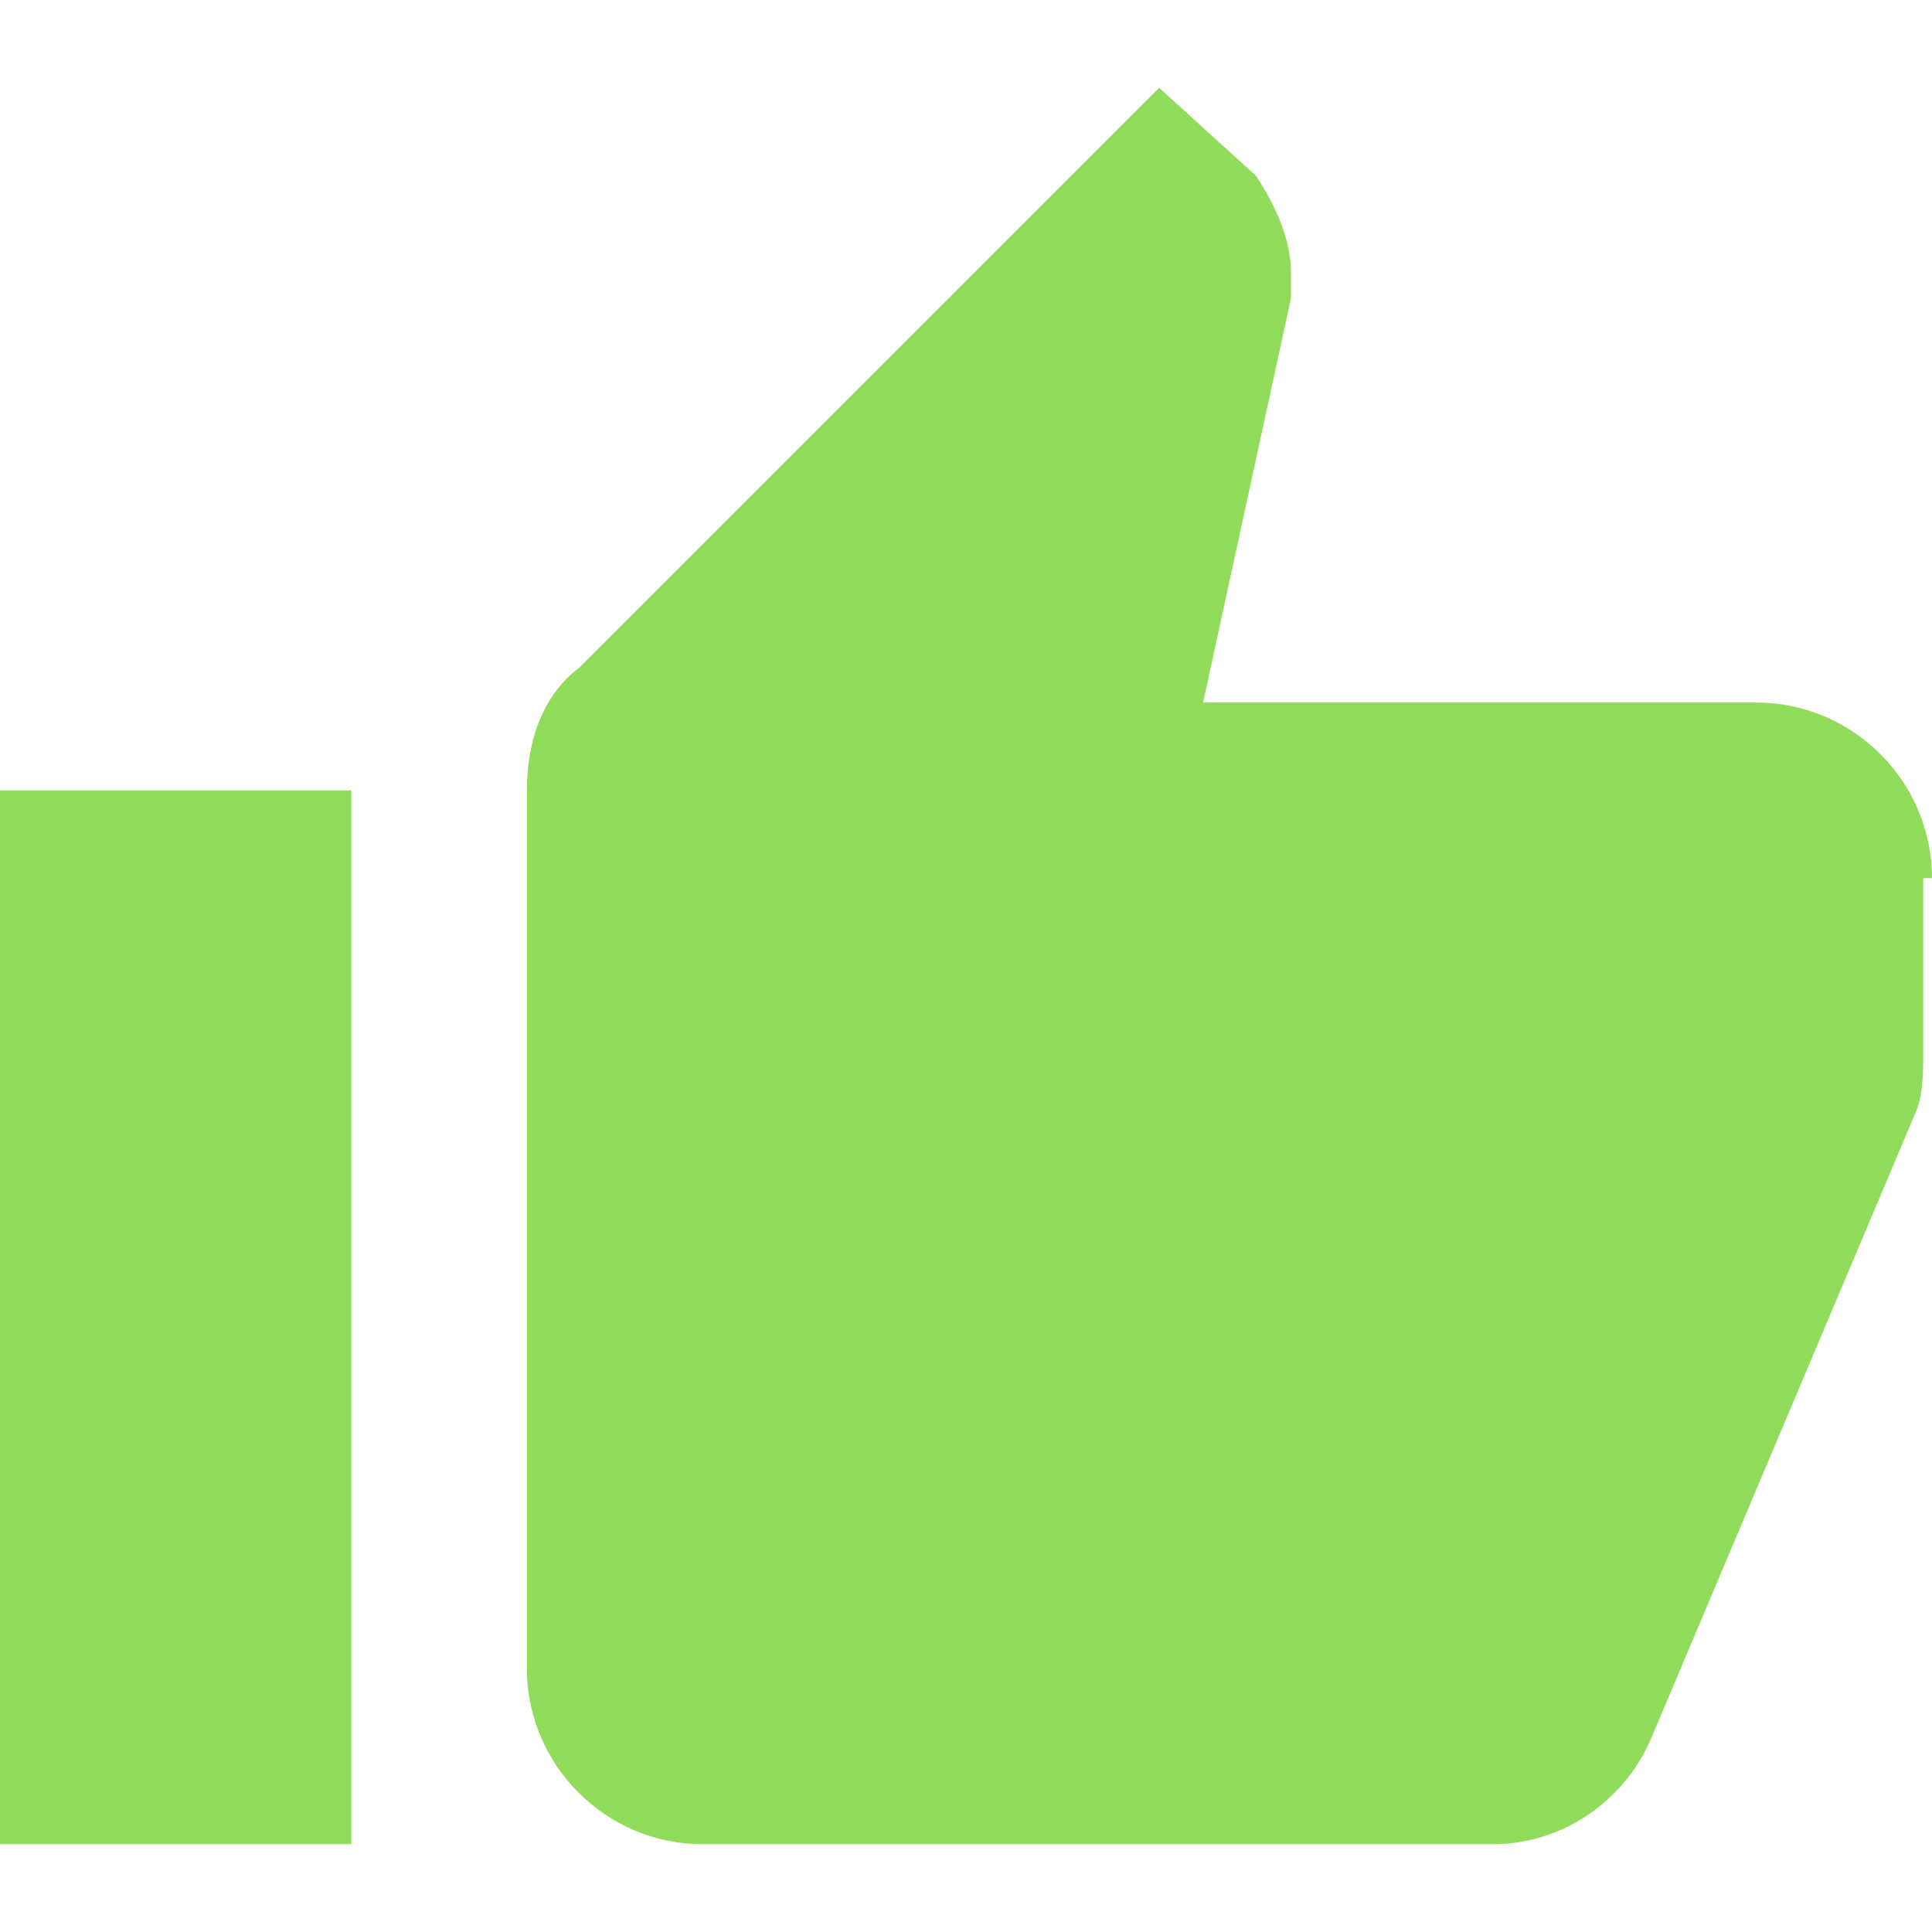
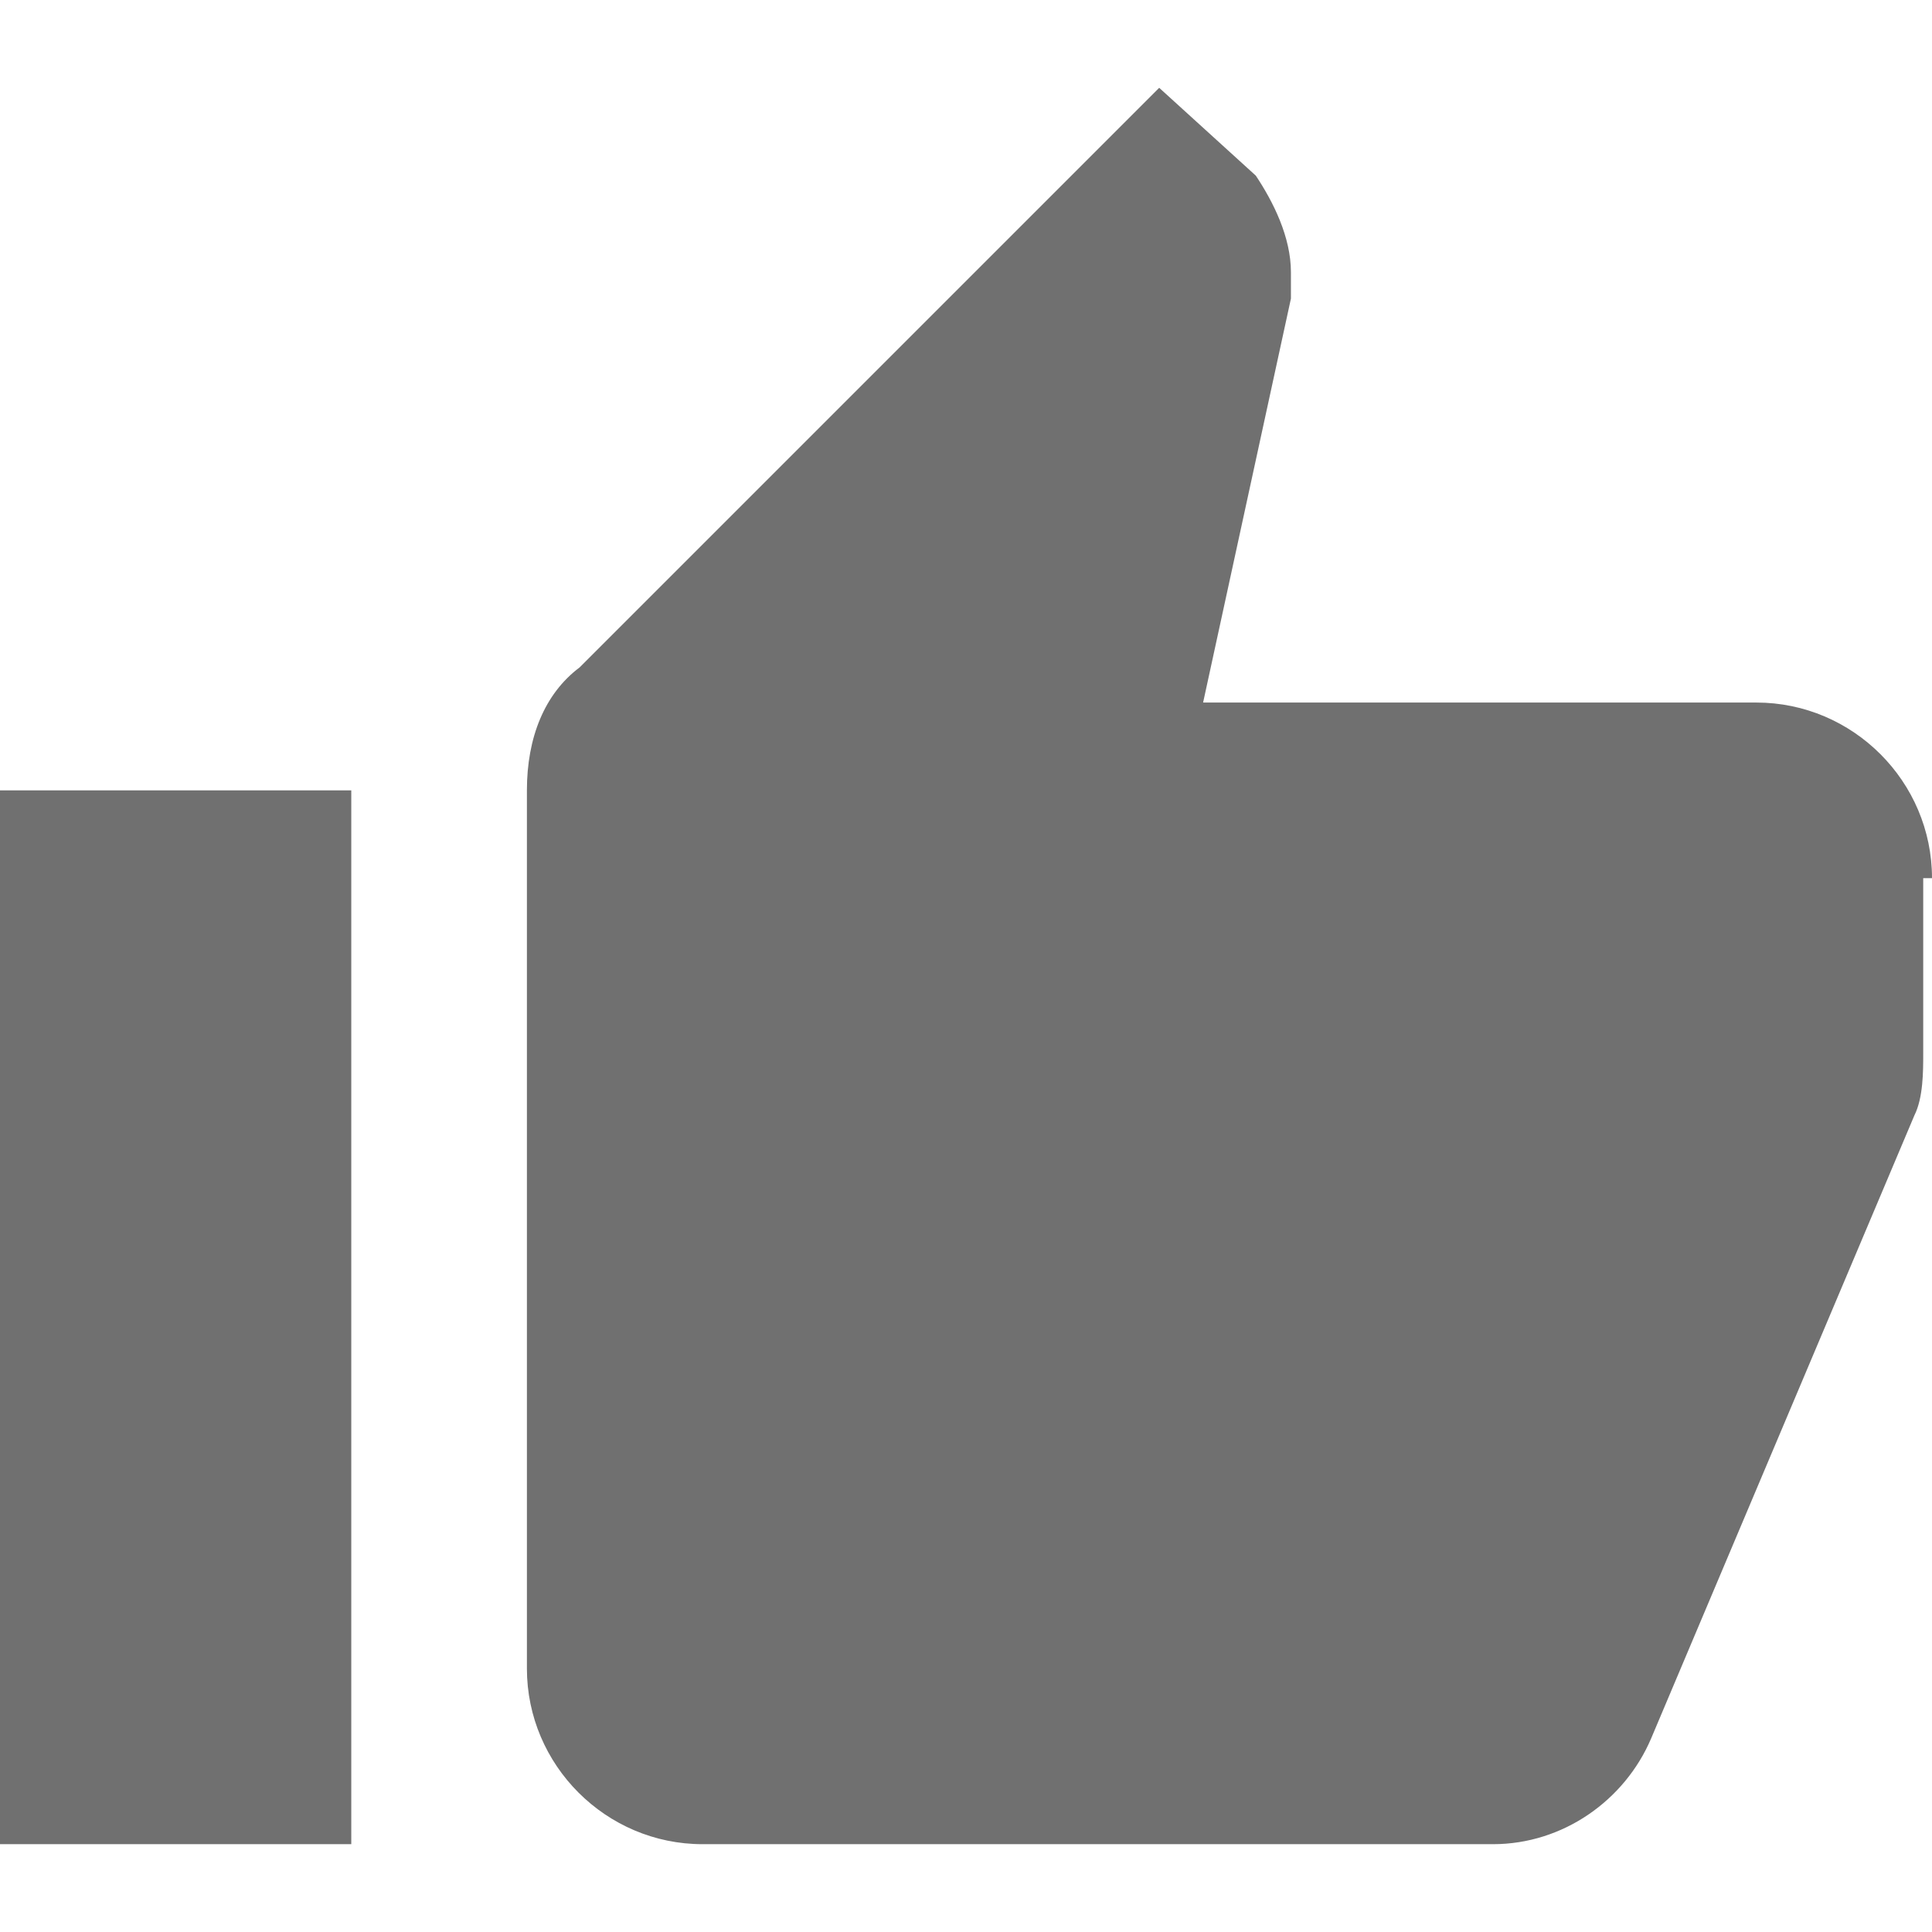
<svg xmlns="http://www.w3.org/2000/svg" version="1.1" id="Capa_1" x="0px" y="0px" width="512px" height="512px" viewBox="0 0 561 561" style="enable-background:new 0 0 561 561;" xml:space="preserve">
  <g>
    <g id="thumb-up">
-       <path d="M0,535.5h102v-306H0V535.5z M561,255c0-28.05-22.95-51-51-51H349.35l25.5-117.3c0-2.55,0-5.1,0-7.65    c0-10.2-5.1-20.4-10.199-28.05L336.6,25.5L168.3,193.8c-10.2,7.65-15.3,20.4-15.3,35.7v255c0,28.05,22.95,51,51,51h229.5    c20.4,0,38.25-12.75,45.9-30.6l76.5-181.051c2.55-5.1,2.55-12.75,2.55-17.85v-51H561C561,257.55,561,255,561,255z" fill="#91DC5A" />
+       <path d="M0,535.5h102v-306H0V535.5z M561,255c0-28.05-22.95-51-51-51H349.35l25.5-117.3c0-2.55,0-5.1,0-7.65    c0-10.2-5.1-20.4-10.199-28.05L336.6,25.5L168.3,193.8c-10.2,7.65-15.3,20.4-15.3,35.7v255c0,28.05,22.95,51,51,51h229.5    c20.4,0,38.25-12.75,45.9-30.6l76.5-181.051c2.55-5.1,2.55-12.75,2.55-17.85v-51H561C561,257.55,561,255,561,255z" fill="#707070" />
    </g>
  </g>
  <g>
</g>
  <g>
</g>
  <g>
</g>
  <g>
</g>
  <g>
</g>
  <g>
</g>
  <g>
</g>
  <g>
</g>
  <g>
</g>
  <g>
</g>
  <g>
</g>
  <g>
</g>
  <g>
</g>
  <g>
</g>
  <g>
</g>
</svg>
